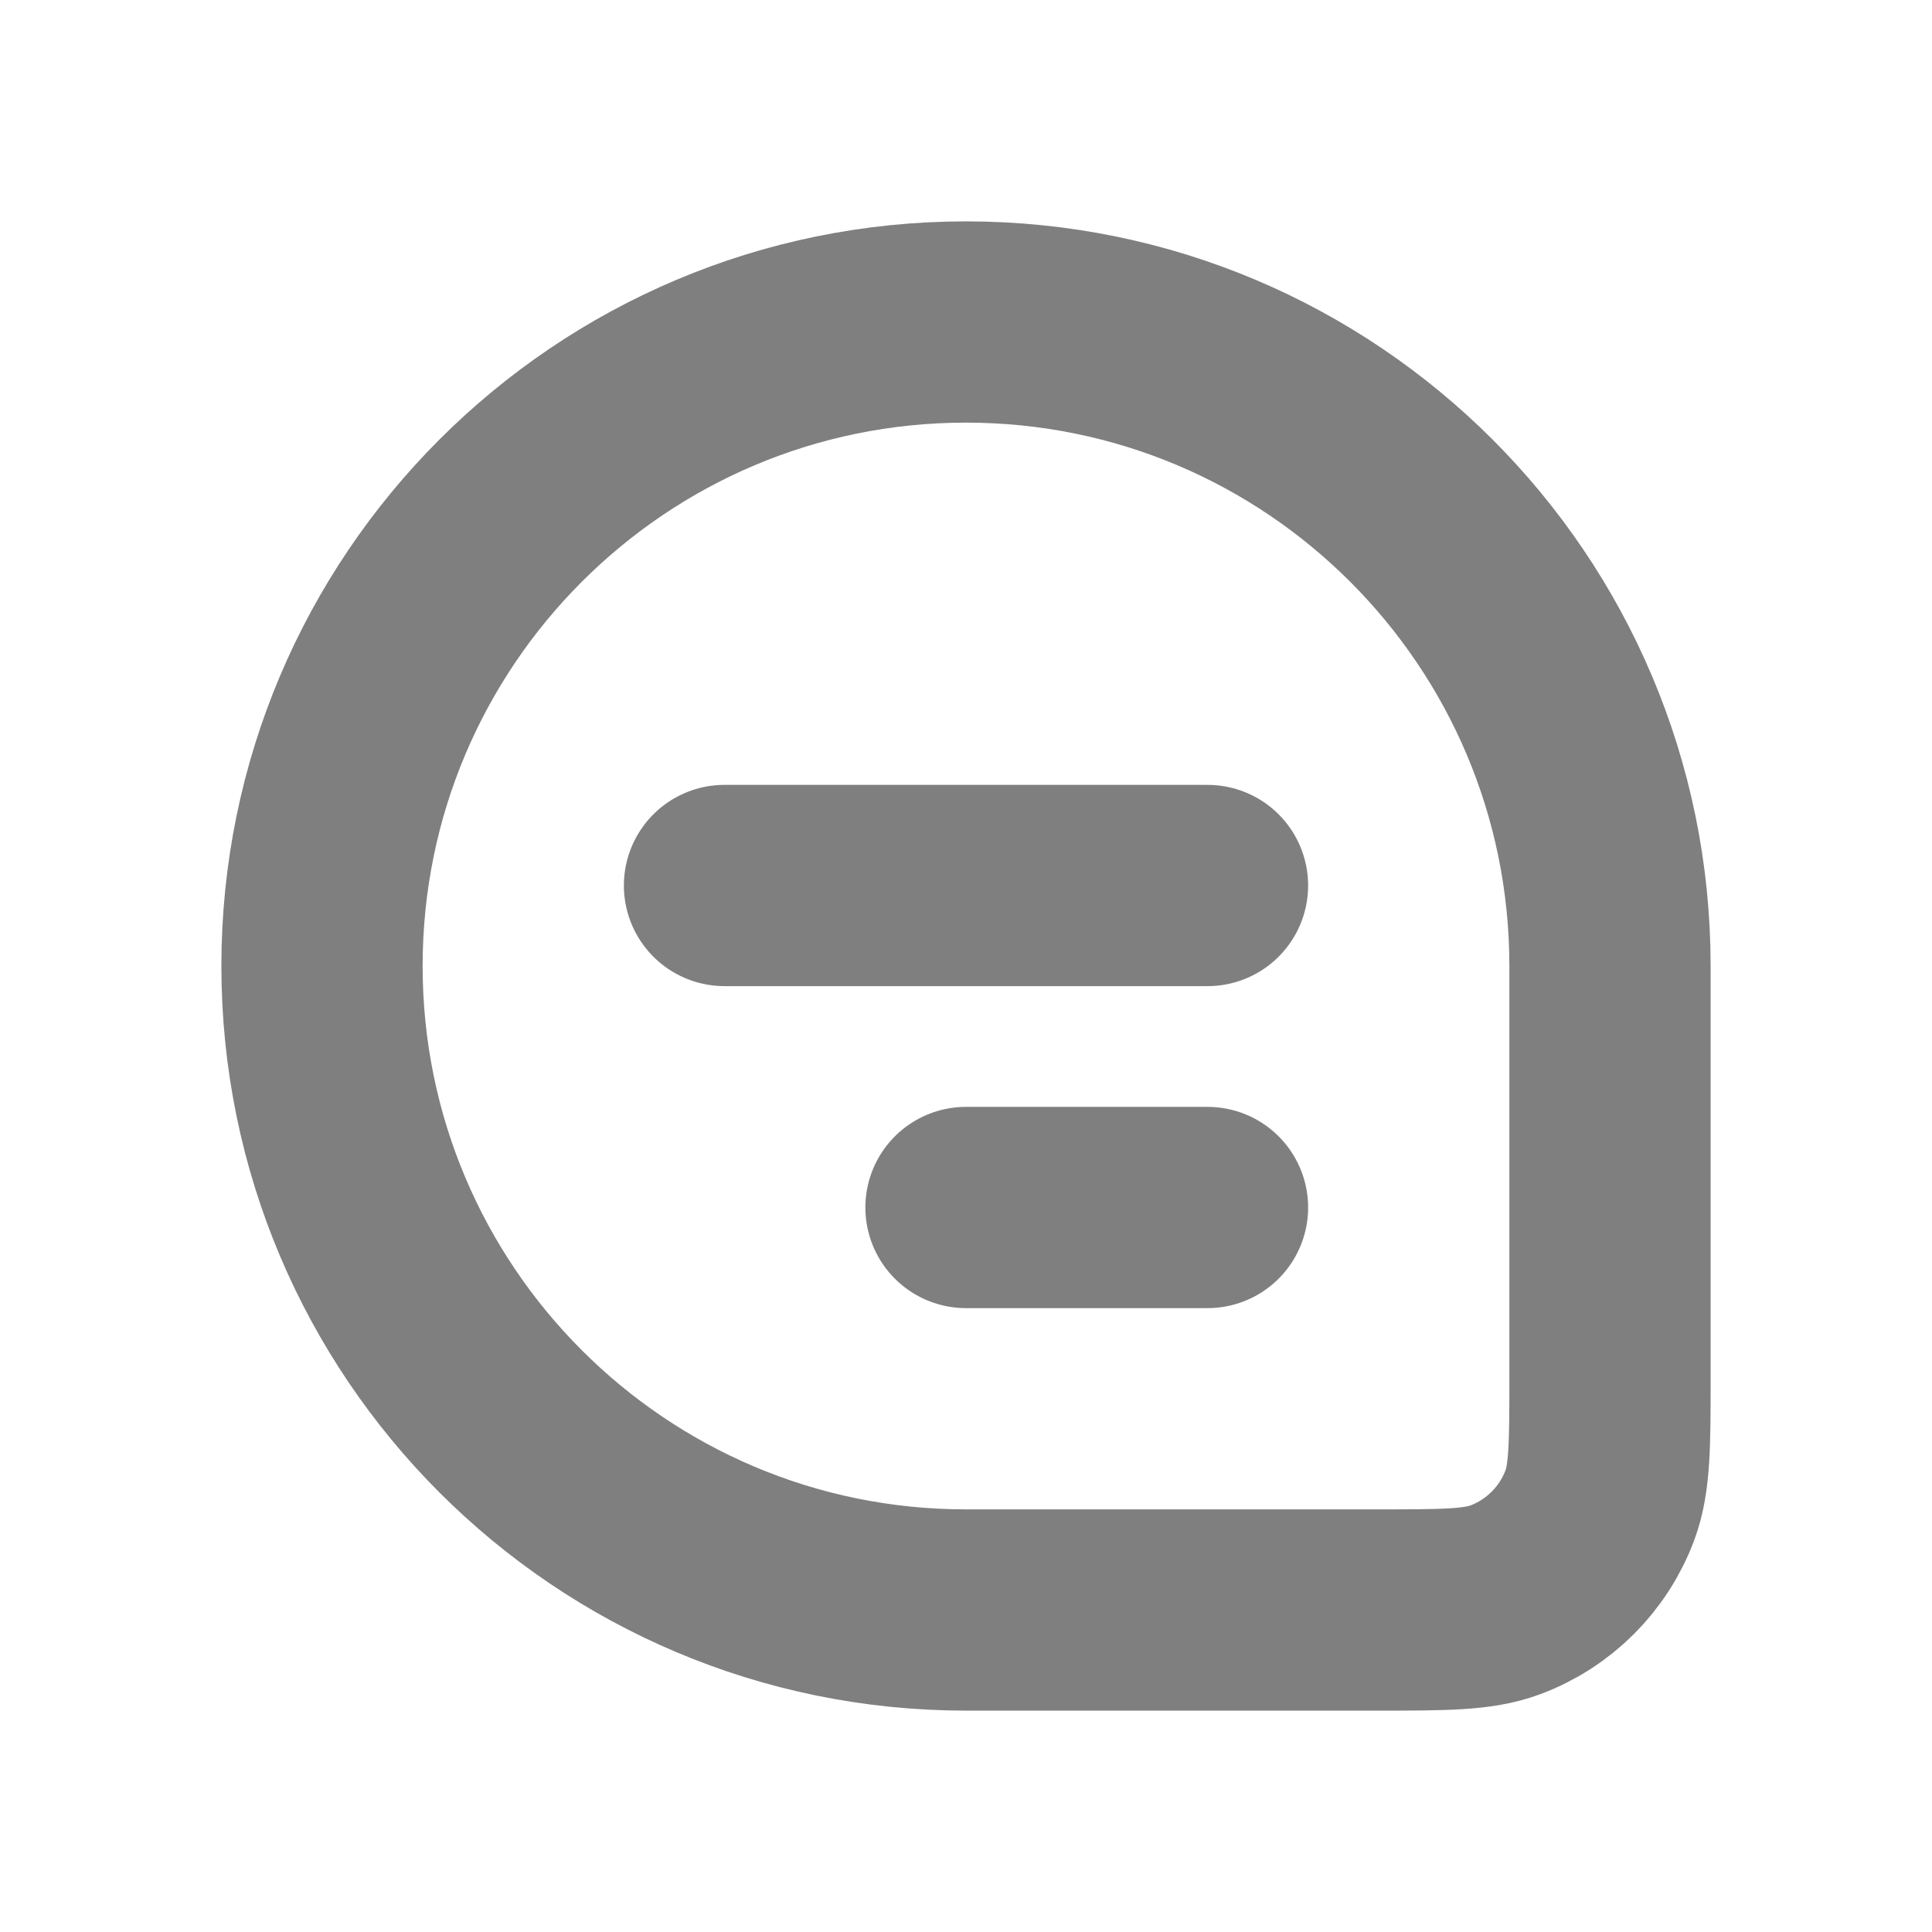
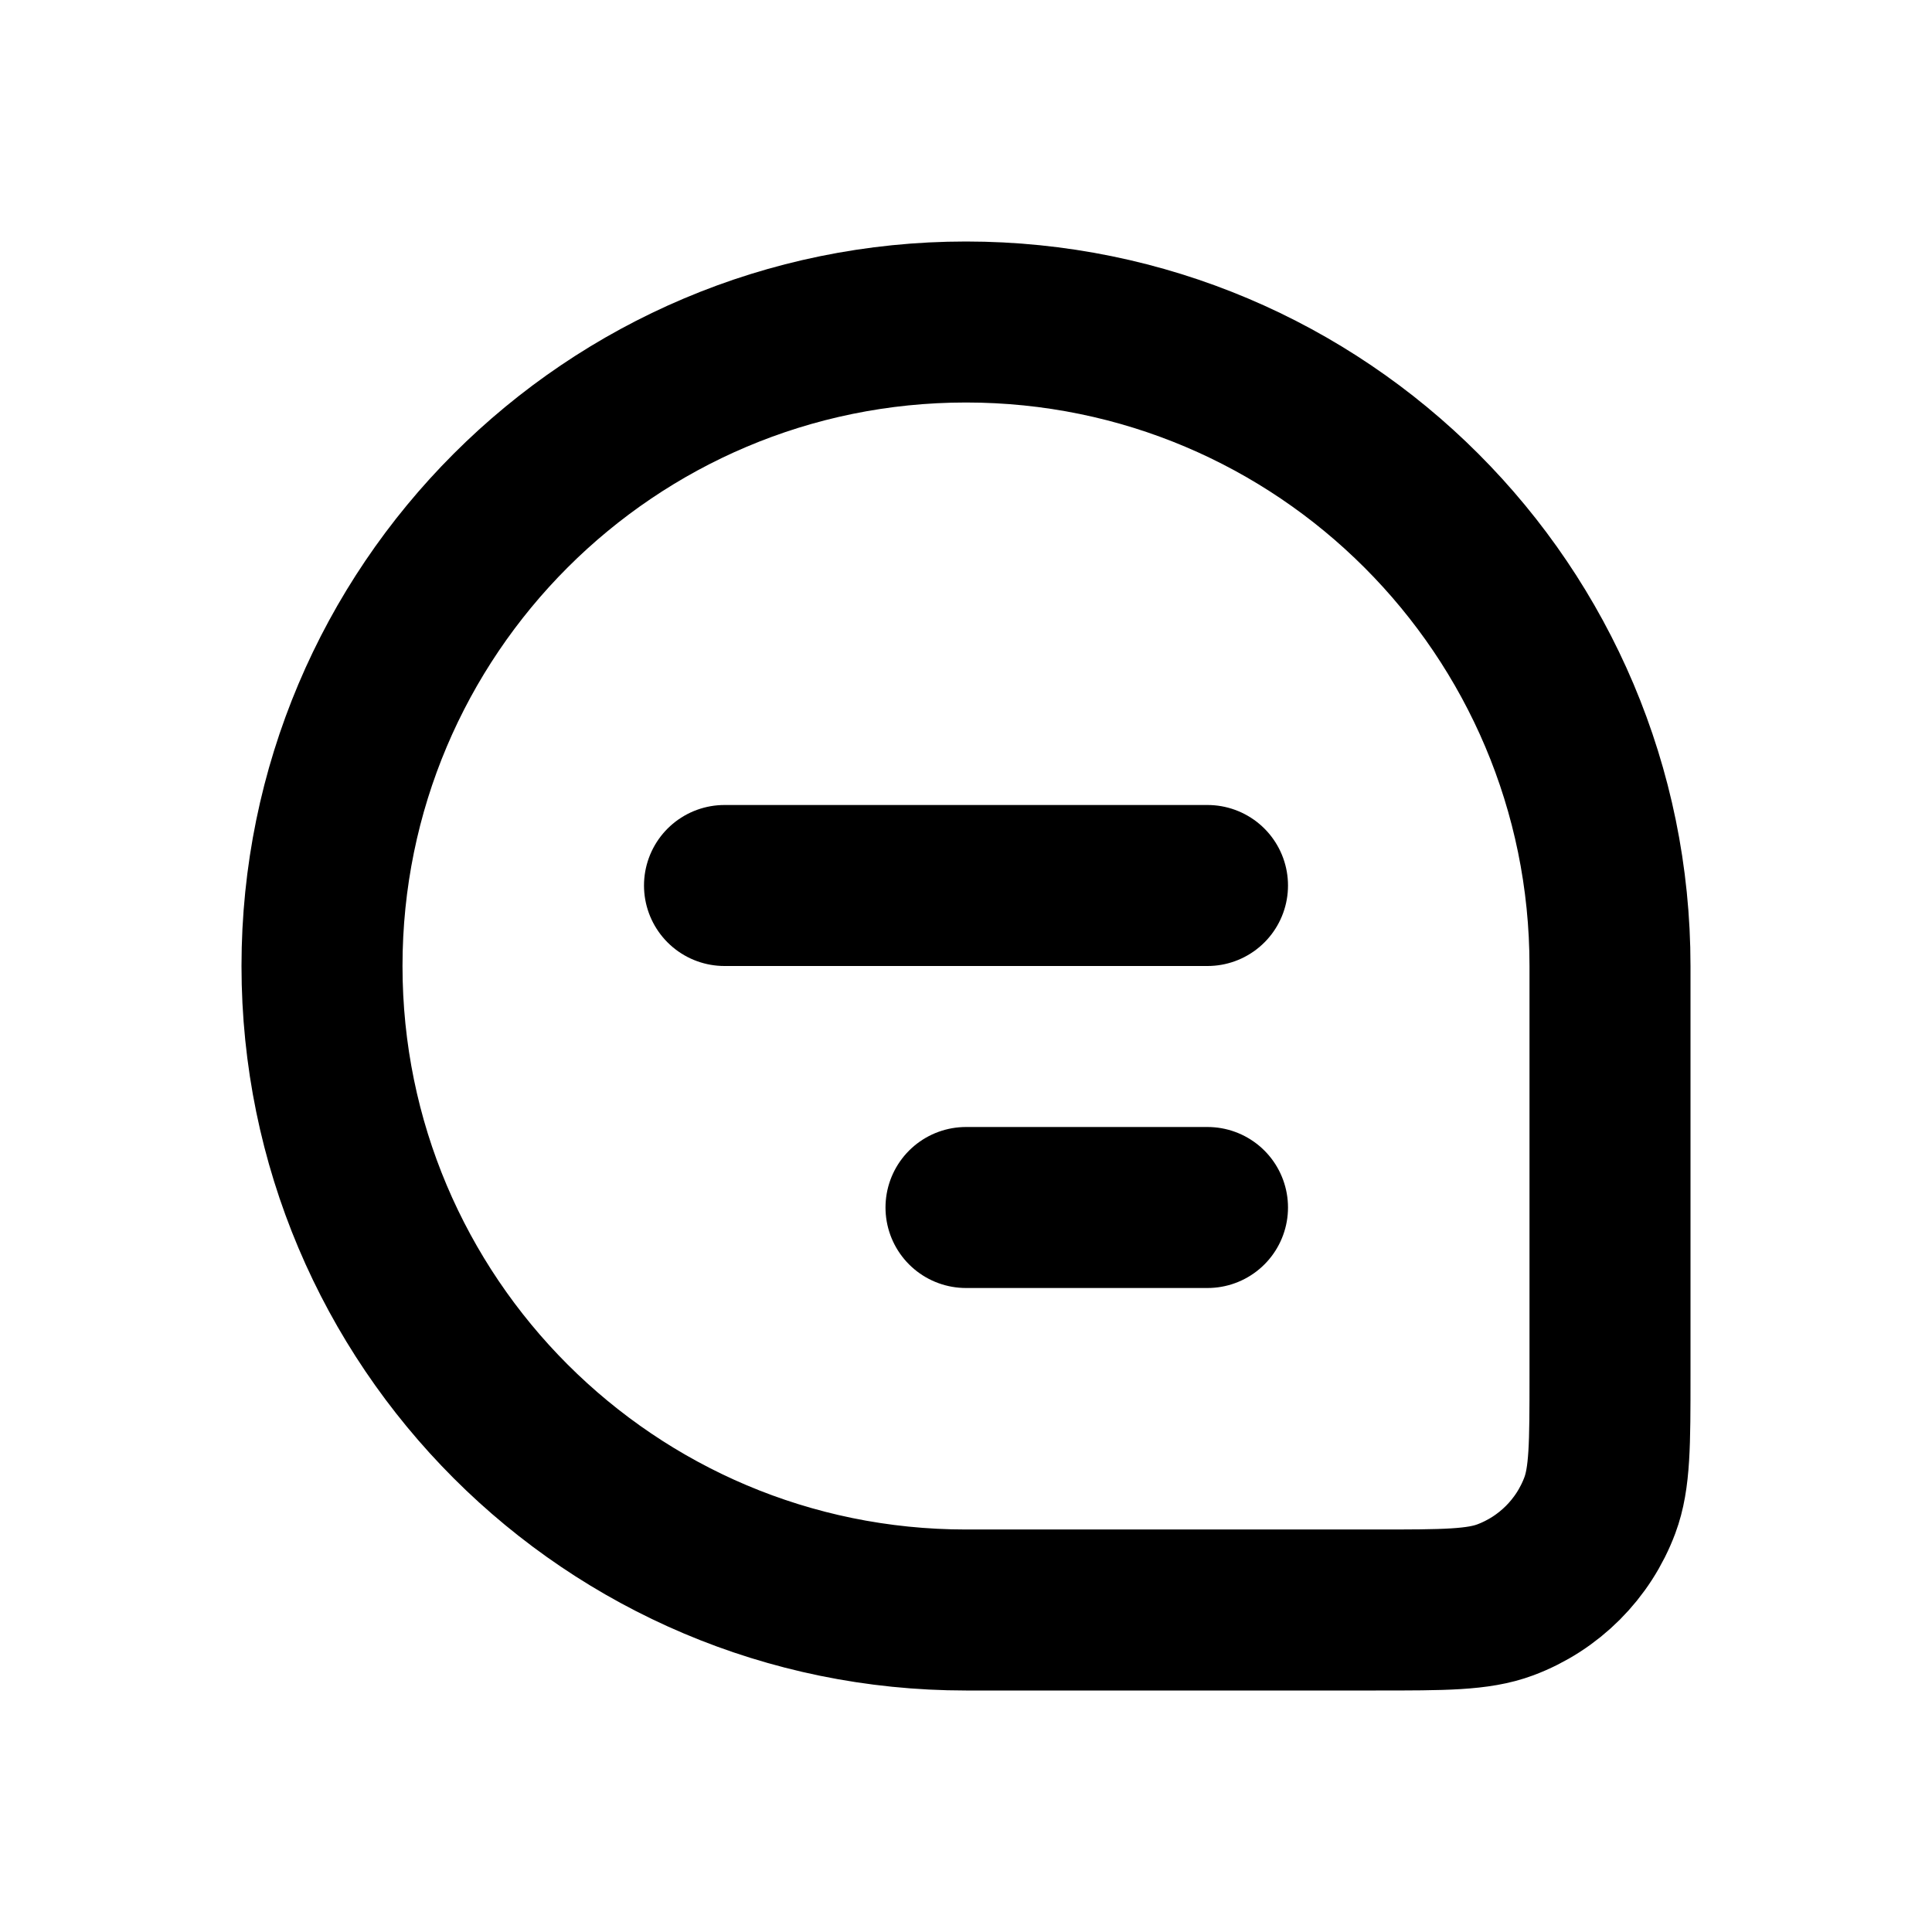
<svg xmlns="http://www.w3.org/2000/svg" width="24" height="24" viewBox="0 0 24 24" fill="none">
-   <path d="M4 12C4 7.582 7.582 4 12 4V4C16.418 4 20 7.582 20 12V17.091C20 17.938 20 18.361 19.874 18.699C19.671 19.242 19.242 19.671 18.699 19.874C18.361 20 17.938 20 17.091 20H12C7.582 20 4 16.418 4 12V12Z" stroke="currentColor" stroke-opacity="0.5" stroke-width="2.5" />
-   <path d="M9 11L15 11" stroke="currentColor" stroke-opacity="0.5" stroke-width="2.5" stroke-linecap="round" stroke-linejoin="round" />
-   <path d="M12 15H15" stroke="currentColor" stroke-opacity="0.5" stroke-width="2.5" stroke-linecap="round" stroke-linejoin="round" />
+   <path d="M4 12C4 7.582 7.582 4 12 4V4C16.418 4 20 7.582 20 12V17.091C20 17.938 20 18.361 19.874 18.699C19.671 19.242 19.242 19.671 18.699 19.874C18.361 20 17.938 20 17.091 20H12C7.582 20 4 16.418 4 12V12Z" stroke="currentColor" stroke-width="2" />
+   <path d="M9 11L15 11" stroke="currentColor" stroke-width="2" stroke-linecap="round" stroke-linejoin="round" />
+   <path d="M12 15H15" stroke="currentColor" stroke-width="2" stroke-linecap="round" stroke-linejoin="round" />
</svg>
